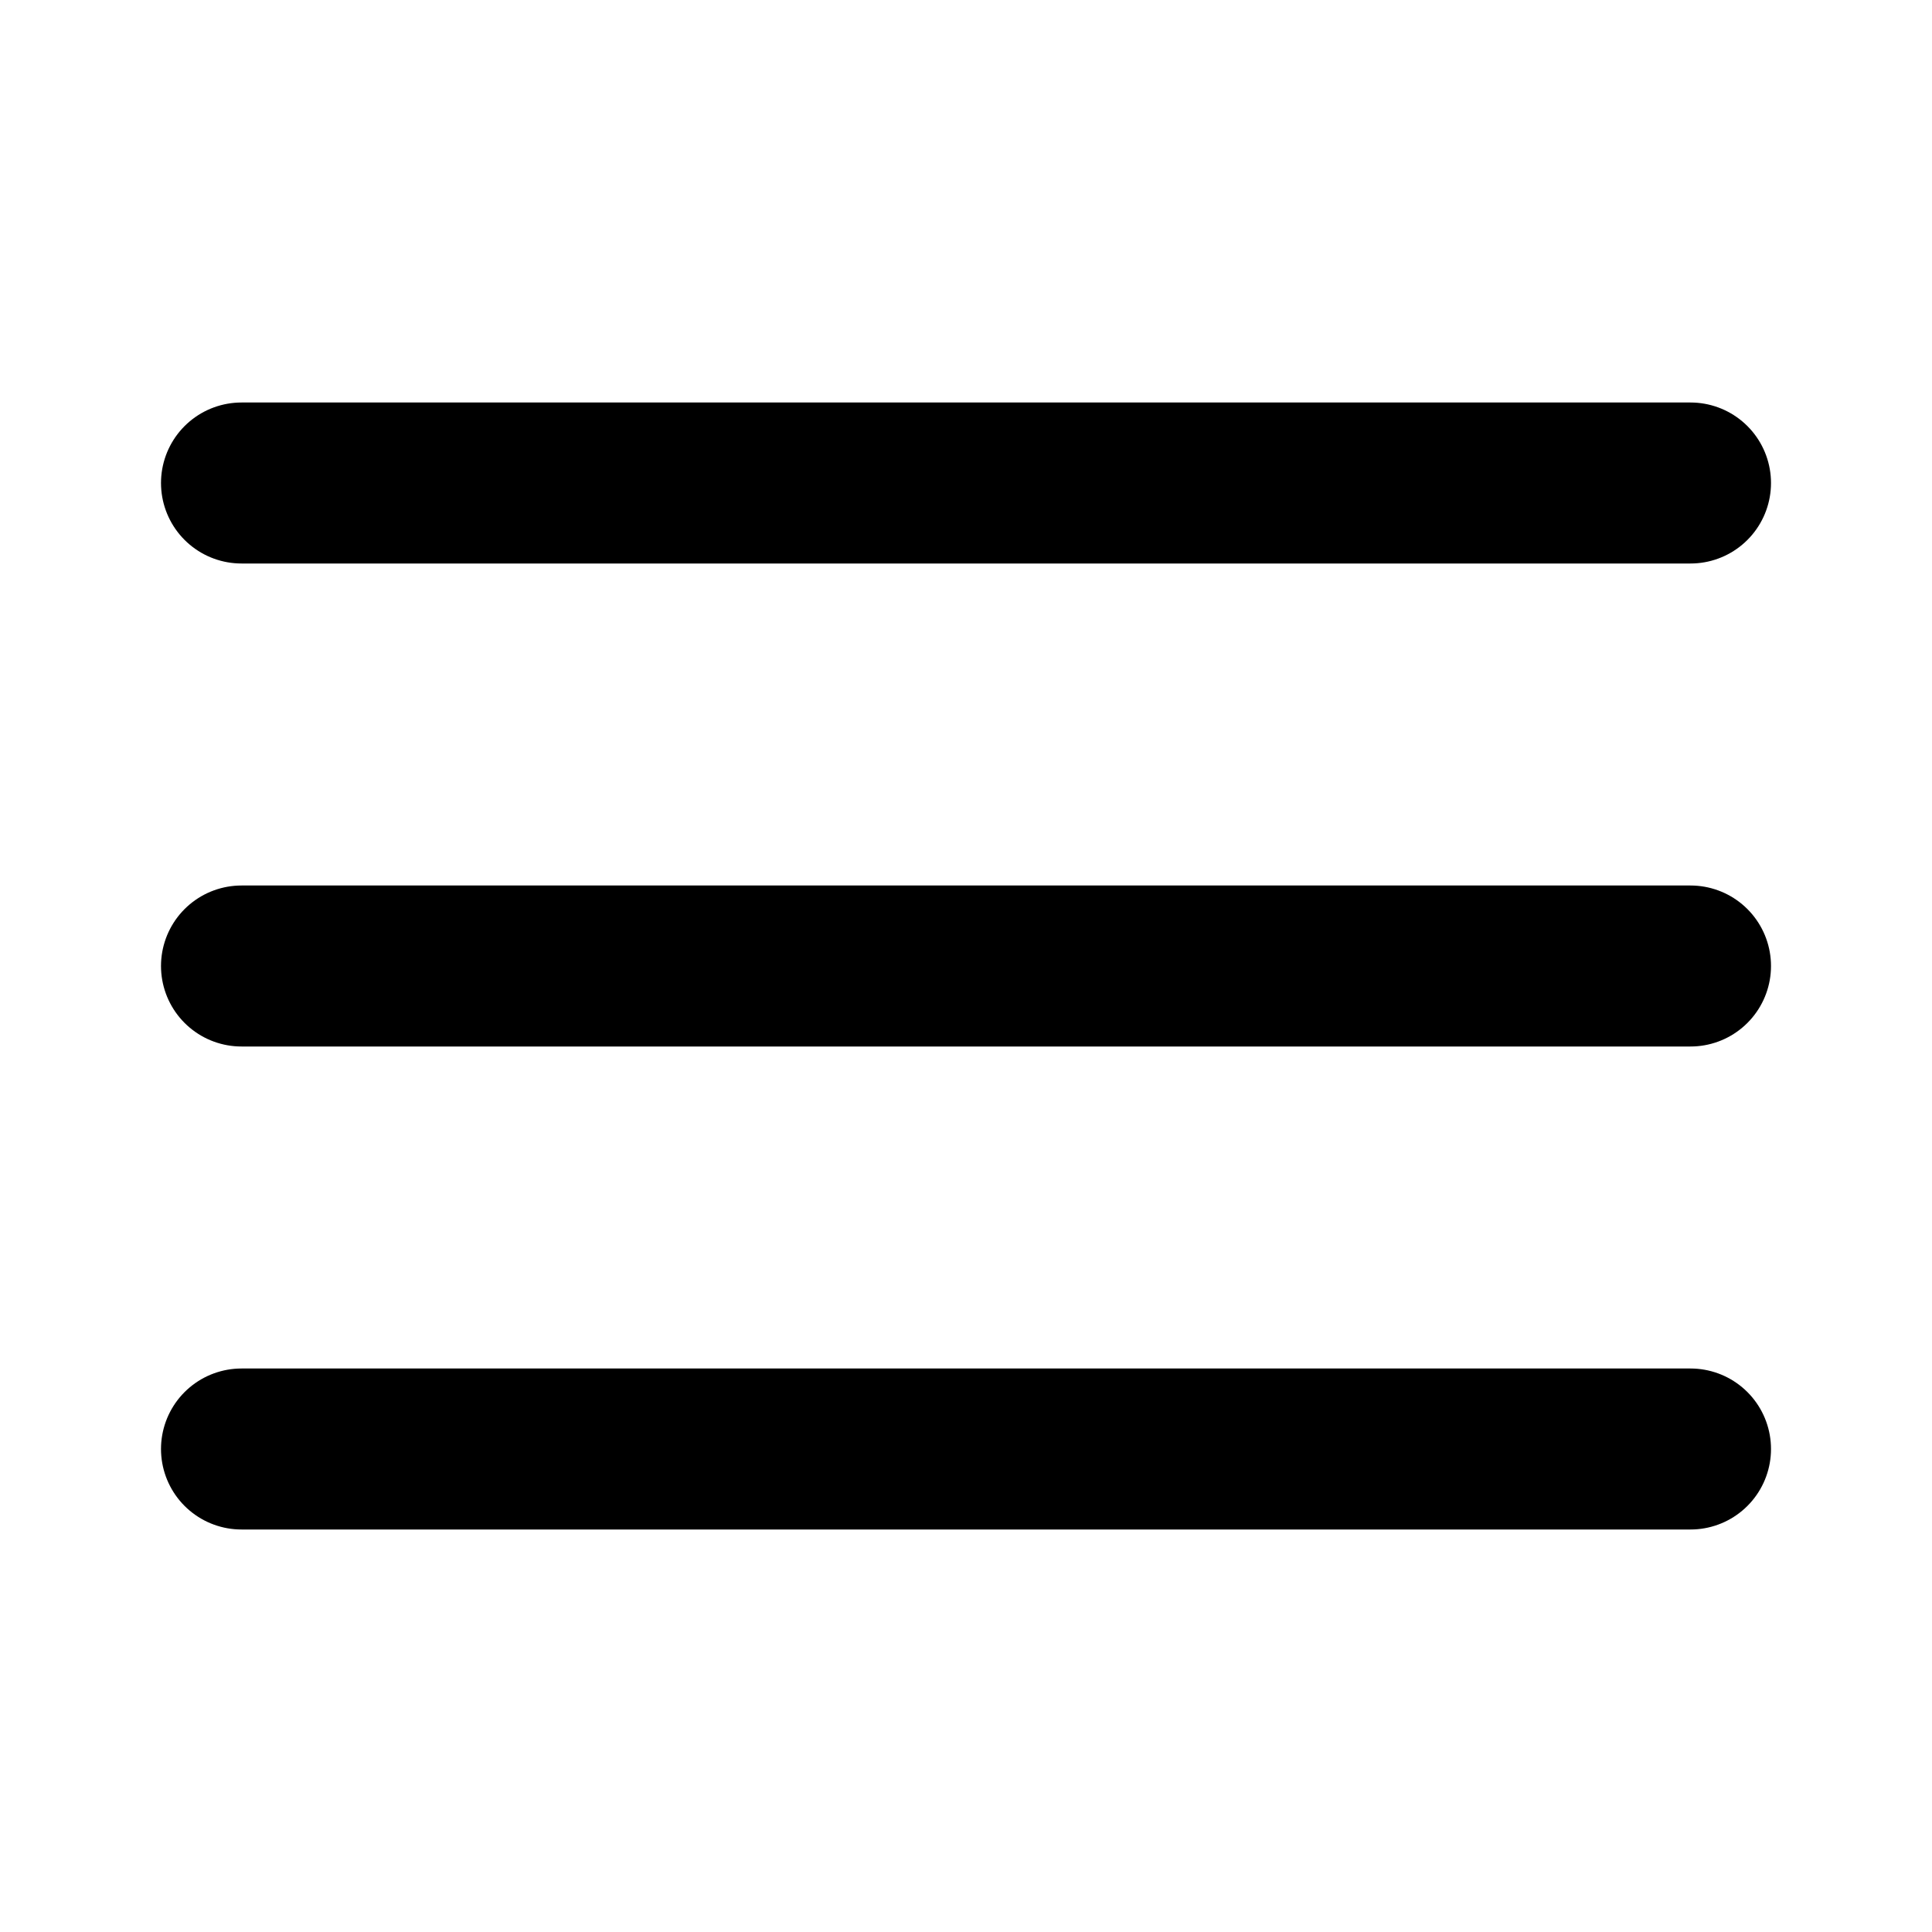
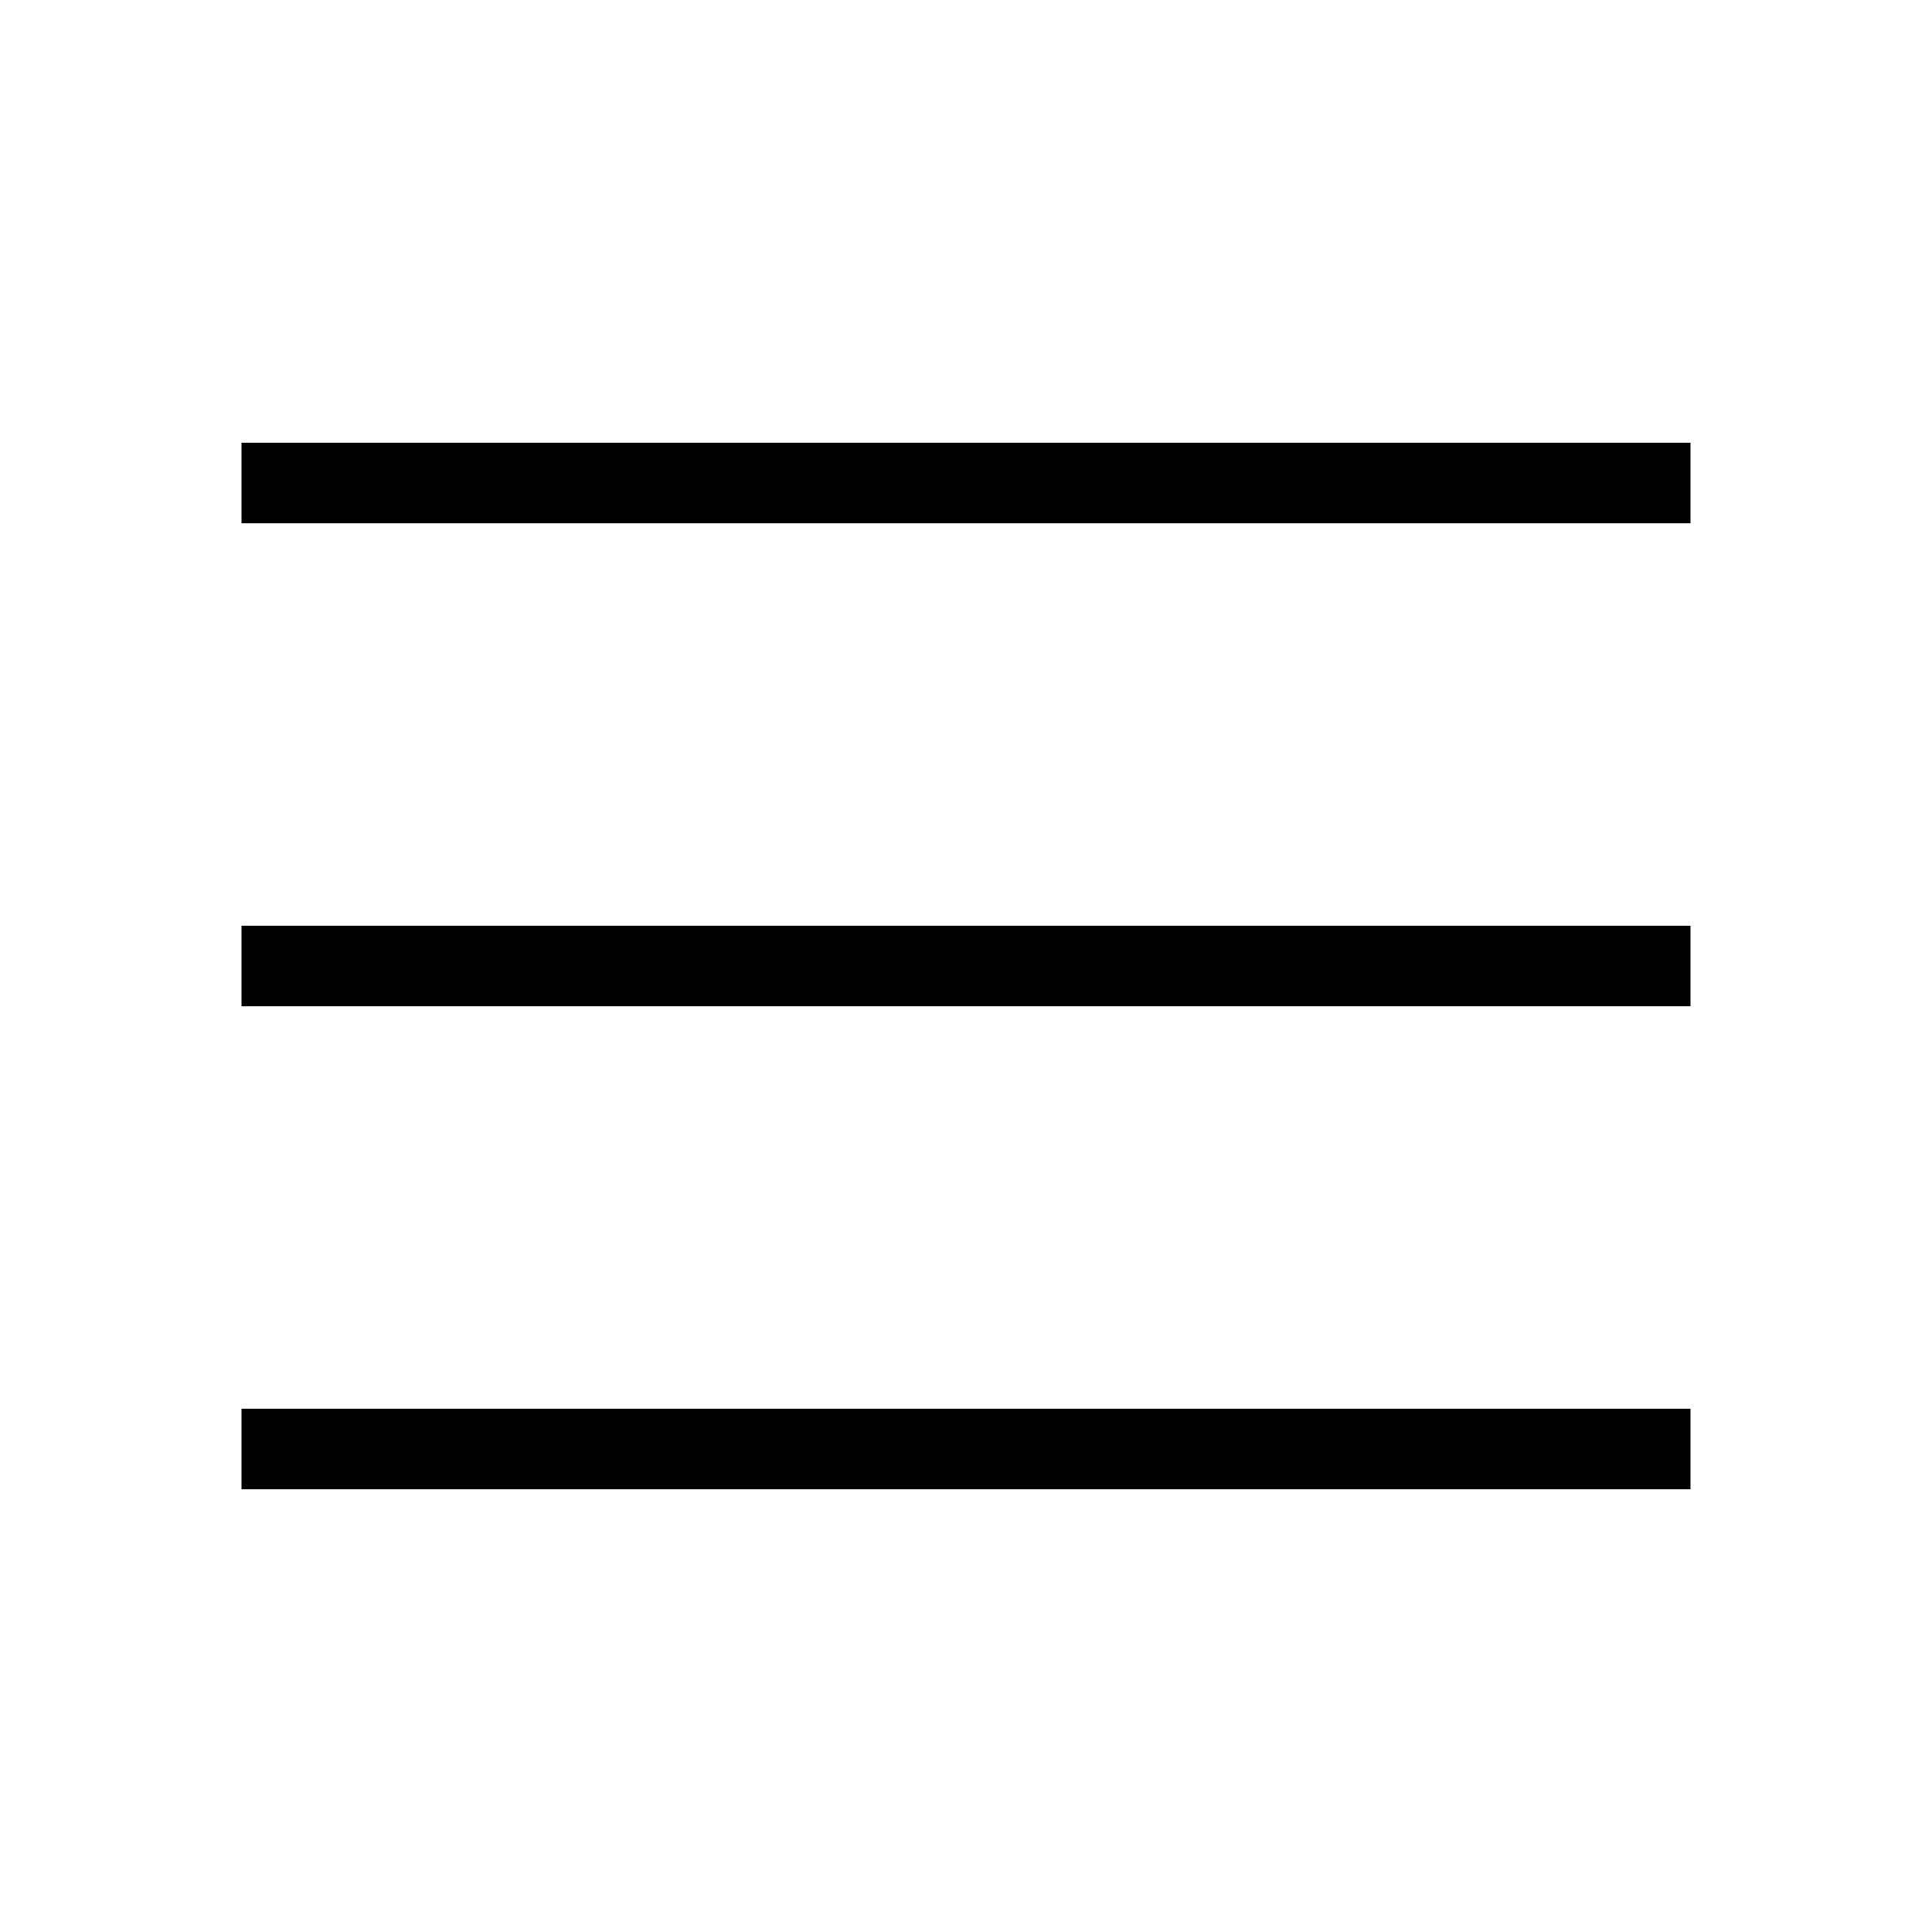
- <svg width="40" height="40" viewBox="0 0 24 24" fill="none" stroke="currentColor" stroke-width="2" stroke-linecap="round" stroke-linejoin="round">
+ <svg width="40" height="40" viewBox="0 0 24 24" fill="none" stroke="currentColor" strokeWidth="2" strokeLinecap="round" strokeLinejoin="round">
  <line x1="3" y1="12" x2="21" y2="12" />
  <line x1="3" y1="6" x2="21" y2="6" />
  <line x1="3" y1="18" x2="21" y2="18" />
</svg>
